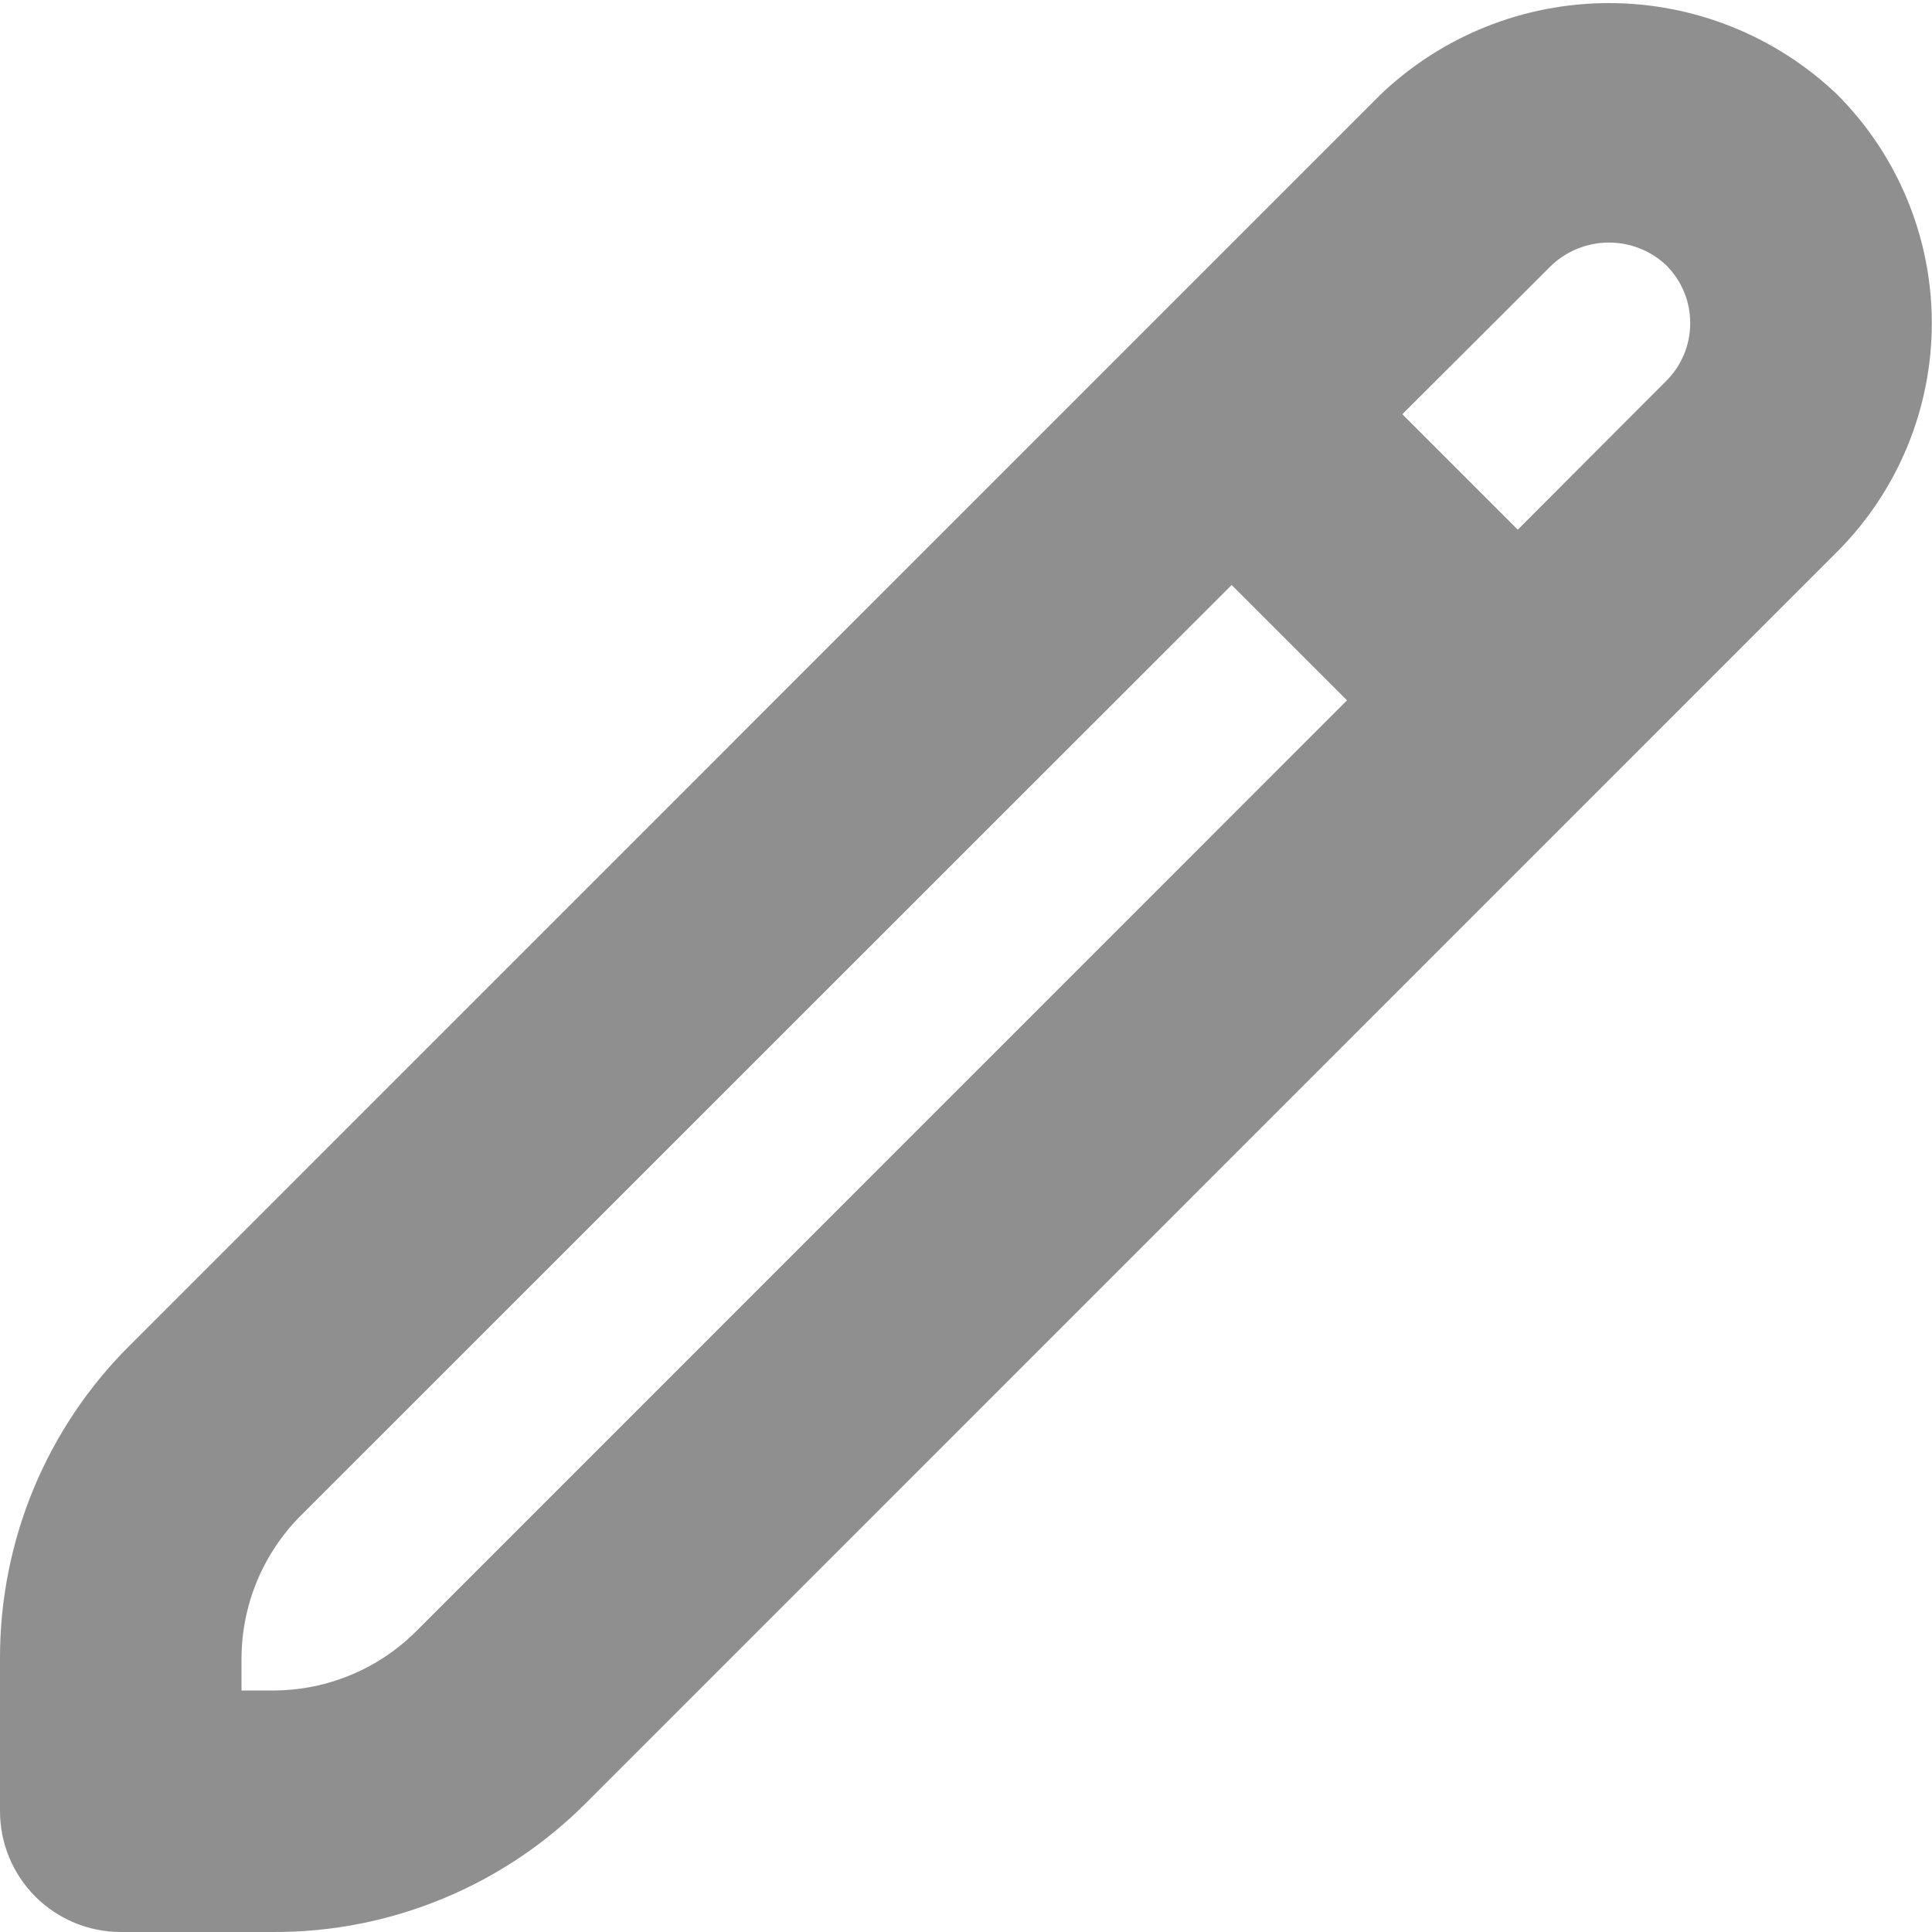
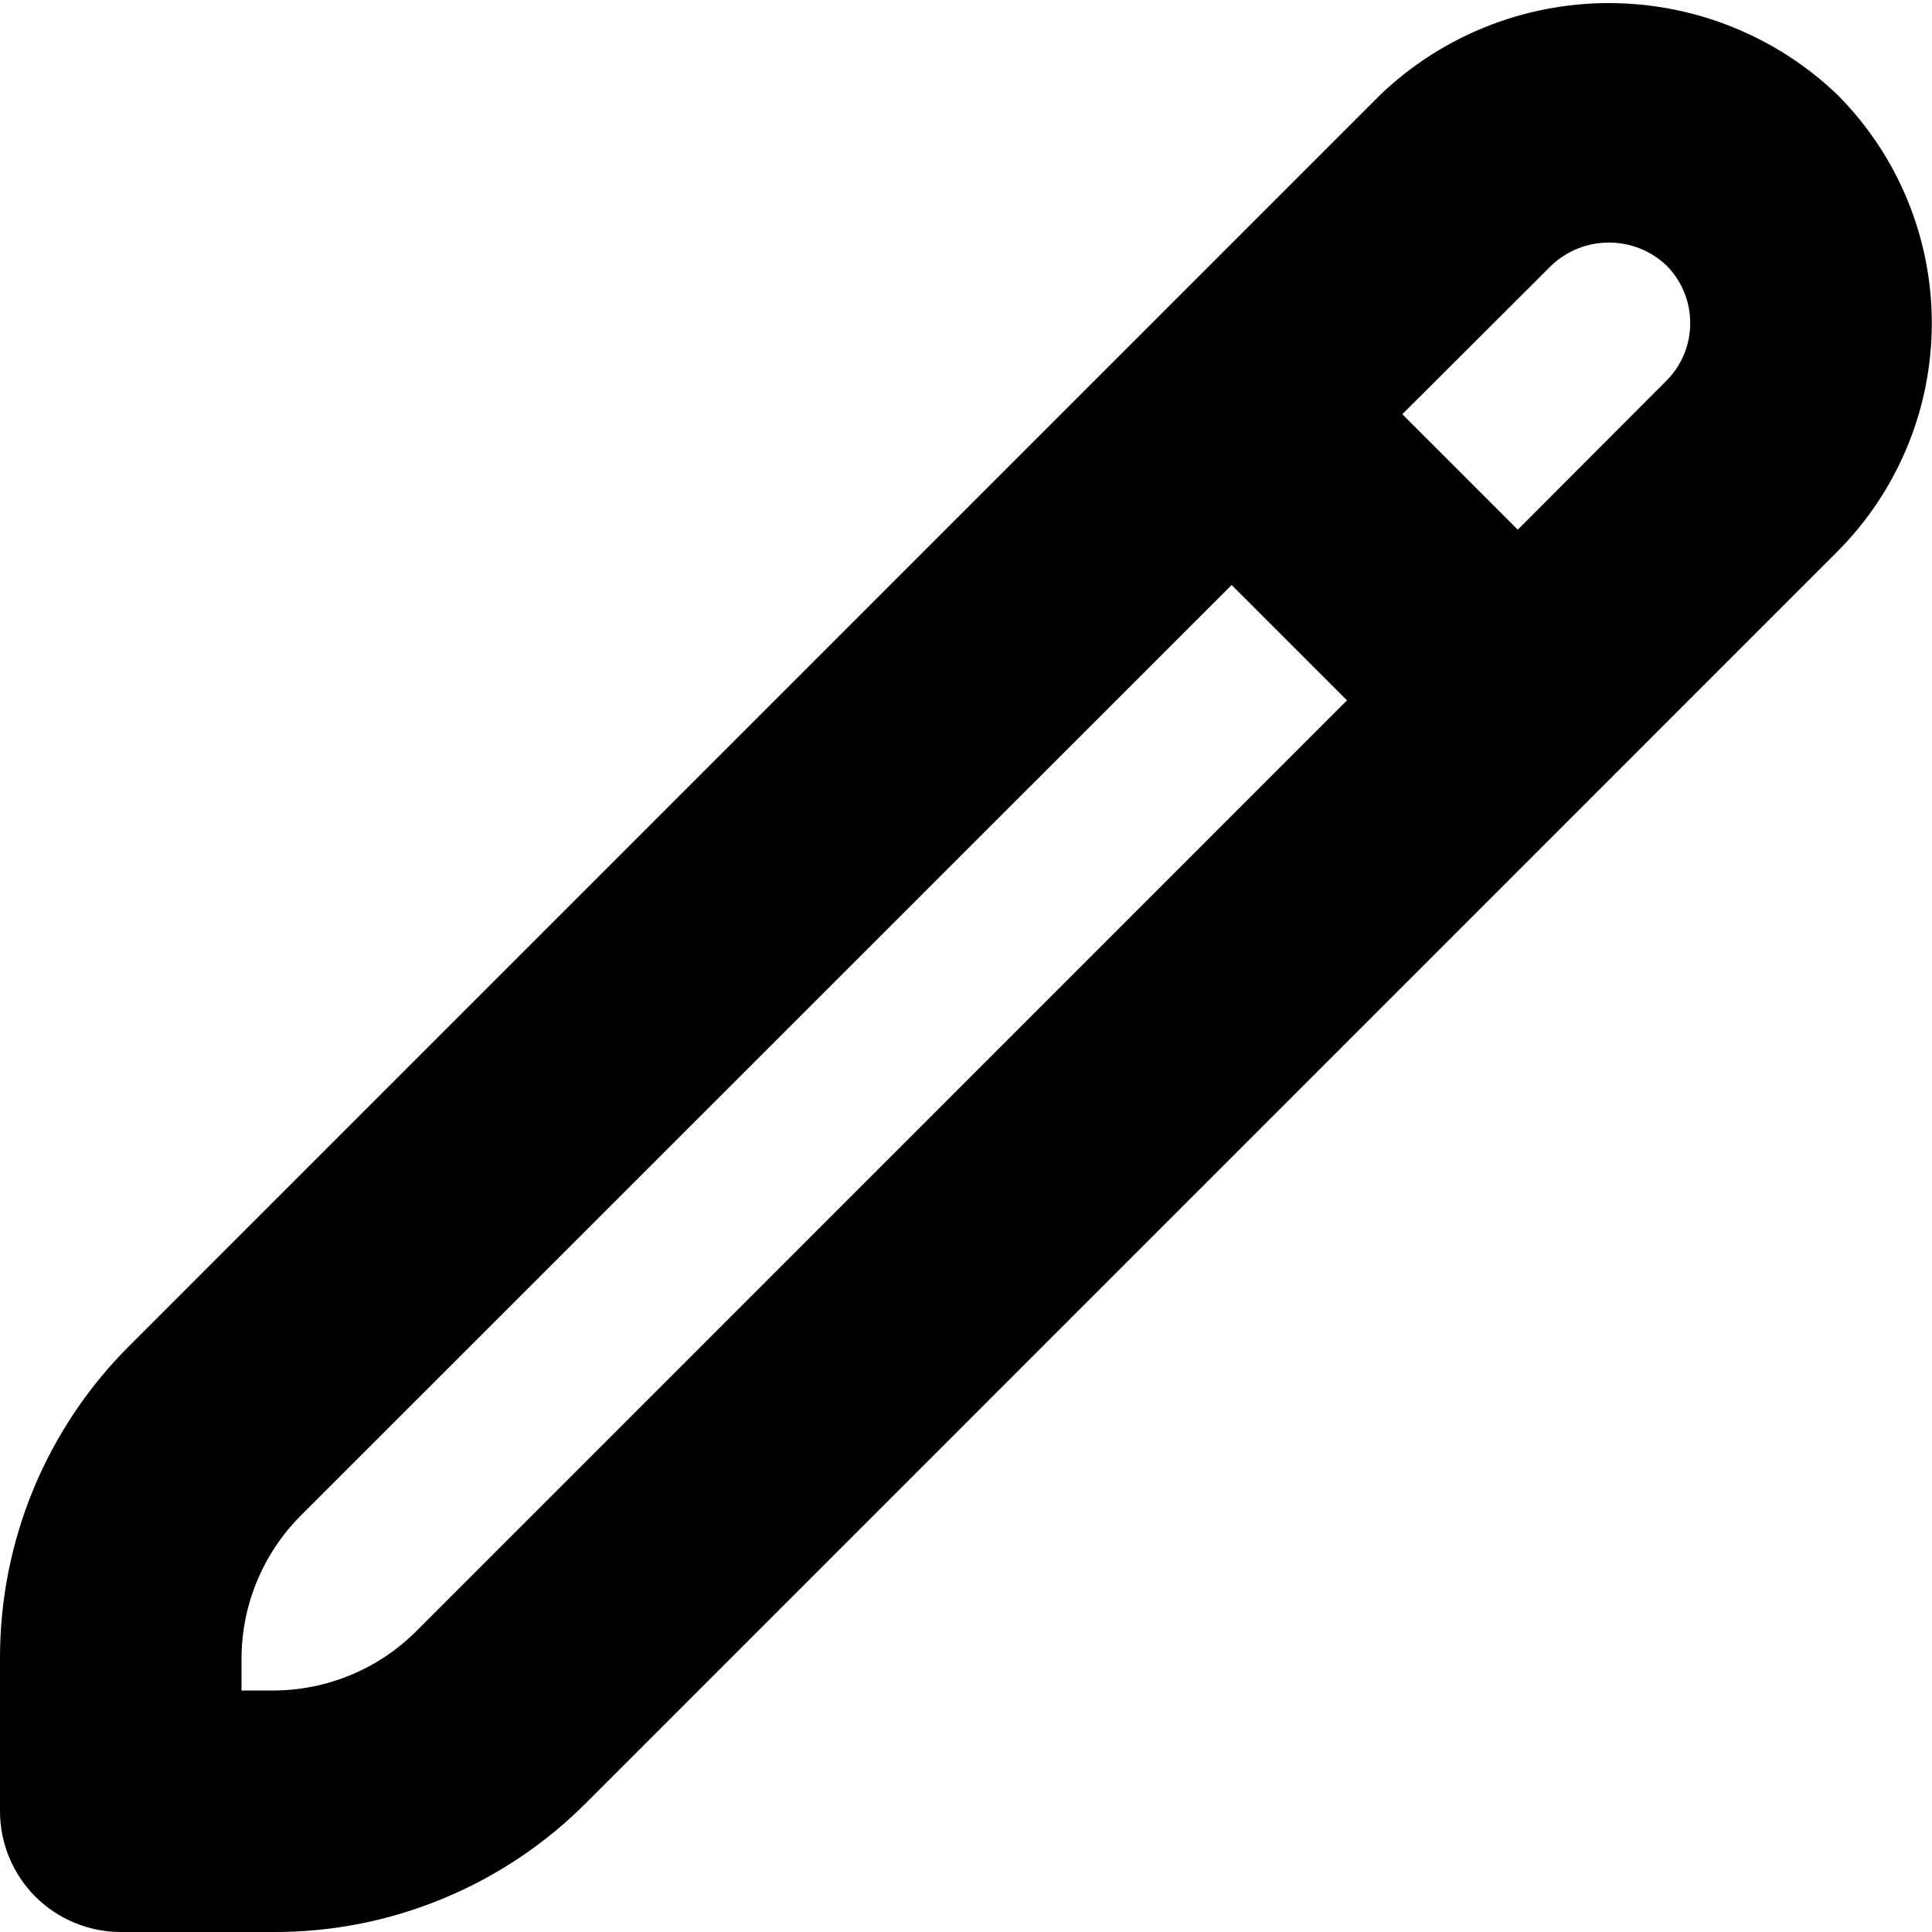
- <svg xmlns="http://www.w3.org/2000/svg" width="20" height="20" viewBox="0 0 20 20" fill="none">
-   <path d="M19.02 0.98C18.383 0.371 17.536 0.032 16.655 0.032C15.774 0.032 14.927 0.371 14.29 0.98L1.343 13.928C0.916 14.352 0.578 14.857 0.347 15.413C0.117 15.969 -0.001 16.565 0 17.167V18.75C0 19.081 0.132 19.399 0.366 19.634C0.601 19.868 0.919 20 1.25 20H2.833C3.436 20.002 4.032 19.884 4.588 19.653C5.145 19.423 5.65 19.084 6.074 18.657L19.02 5.71C19.646 5.082 19.998 4.232 19.998 3.345C19.998 2.458 19.646 1.608 19.02 0.98ZM4.305 16.89C3.914 17.279 3.385 17.498 2.833 17.5H2.5V17.167C2.502 16.614 2.721 16.085 3.11 15.693L12.75 6.056L13.944 7.25L4.305 16.89ZM17.25 3.942L15.712 5.483L14.517 4.288L16.058 2.75C16.219 2.596 16.433 2.511 16.656 2.511C16.878 2.511 17.092 2.596 17.253 2.75C17.41 2.909 17.498 3.123 17.497 3.347C17.497 3.57 17.408 3.784 17.25 3.942Z" fill="#8F8F8F" />
+ <svg xmlns="http://www.w3.org/2000/svg" width="20" height="20" viewBox="0 0 20 20">
+   <path d="M19.02 0.98C18.383 0.371 17.536 0.032 16.655 0.032C15.774 0.032 14.927 0.371 14.29 0.98L1.343 13.928C0.916 14.352 0.578 14.857 0.347 15.413C0.117 15.969 -0.001 16.565 0 17.167V18.75C0 19.081 0.132 19.399 0.366 19.634C0.601 19.868 0.919 20 1.25 20H2.833C3.436 20.002 4.032 19.884 4.588 19.653C5.145 19.423 5.65 19.084 6.074 18.657L19.02 5.71C19.646 5.082 19.998 4.232 19.998 3.345C19.998 2.458 19.646 1.608 19.02 0.98ZM4.305 16.89C3.914 17.279 3.385 17.498 2.833 17.5H2.5V17.167C2.502 16.614 2.721 16.085 3.11 15.693L12.75 6.056L13.944 7.25L4.305 16.89ZM17.25 3.942L15.712 5.483L14.517 4.288L16.058 2.75C16.219 2.596 16.433 2.511 16.656 2.511C16.878 2.511 17.092 2.596 17.253 2.75C17.41 2.909 17.498 3.123 17.497 3.347C17.497 3.57 17.408 3.784 17.25 3.942Z" />
</svg>
